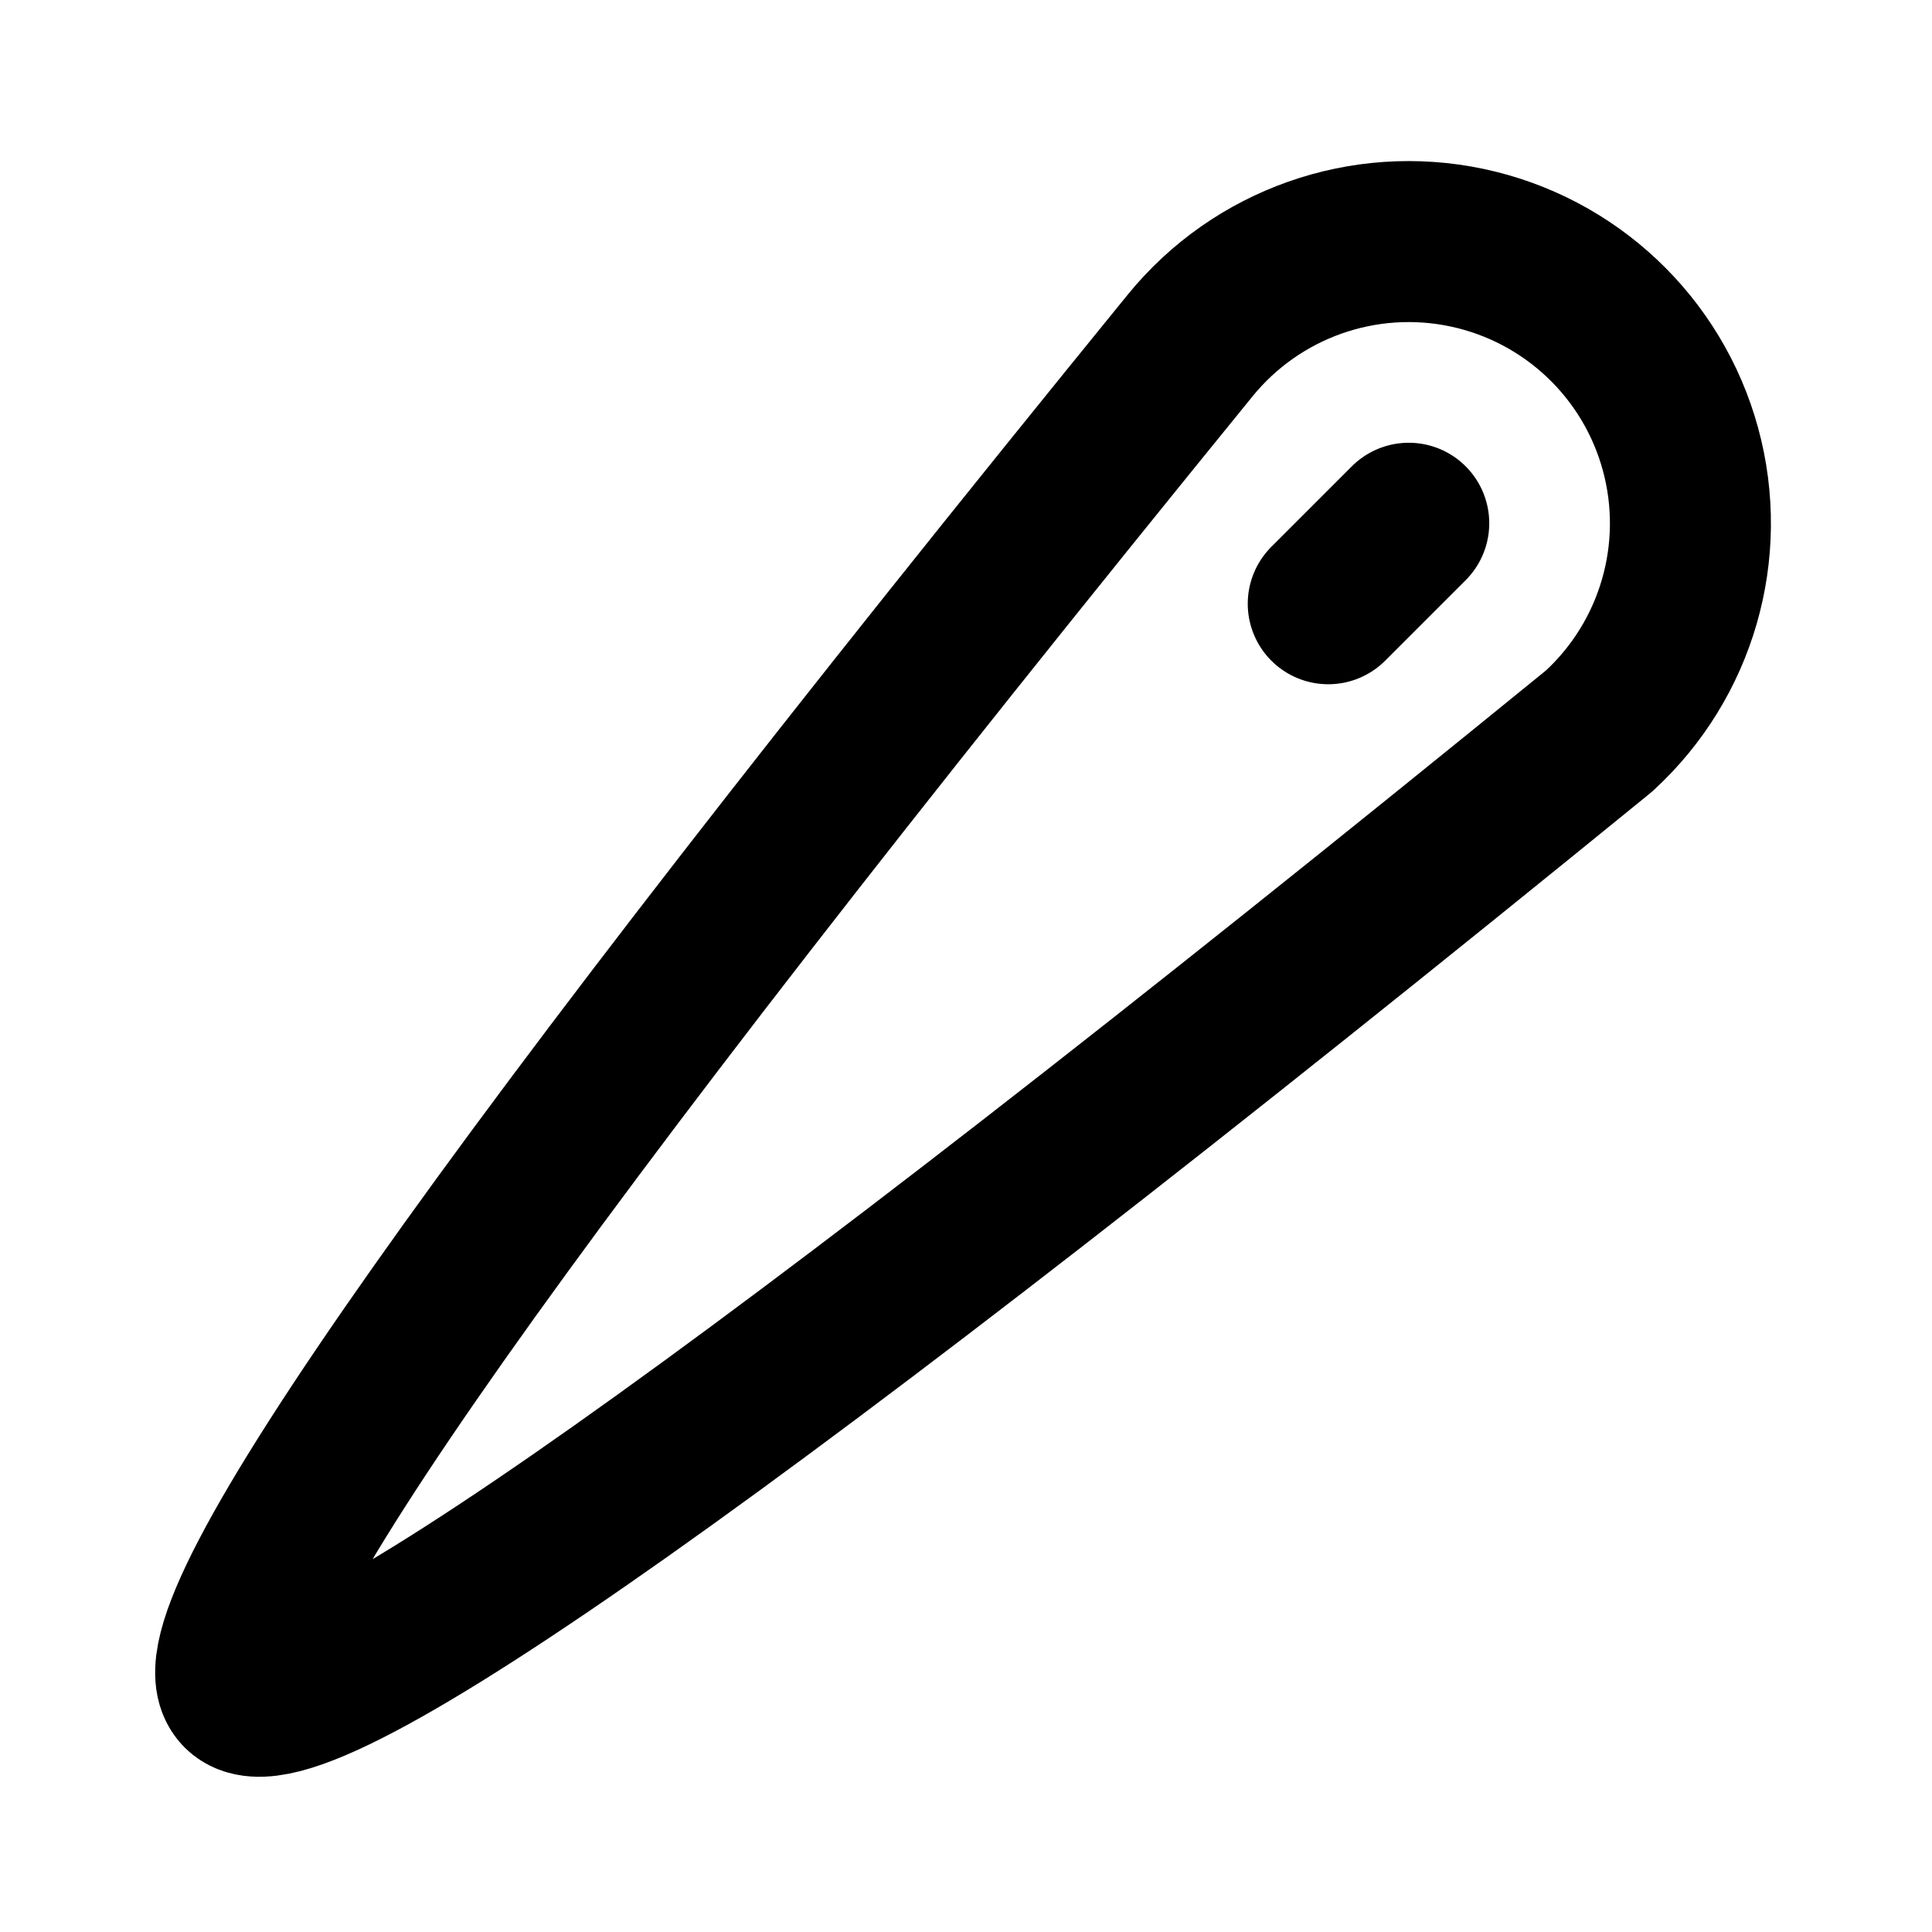
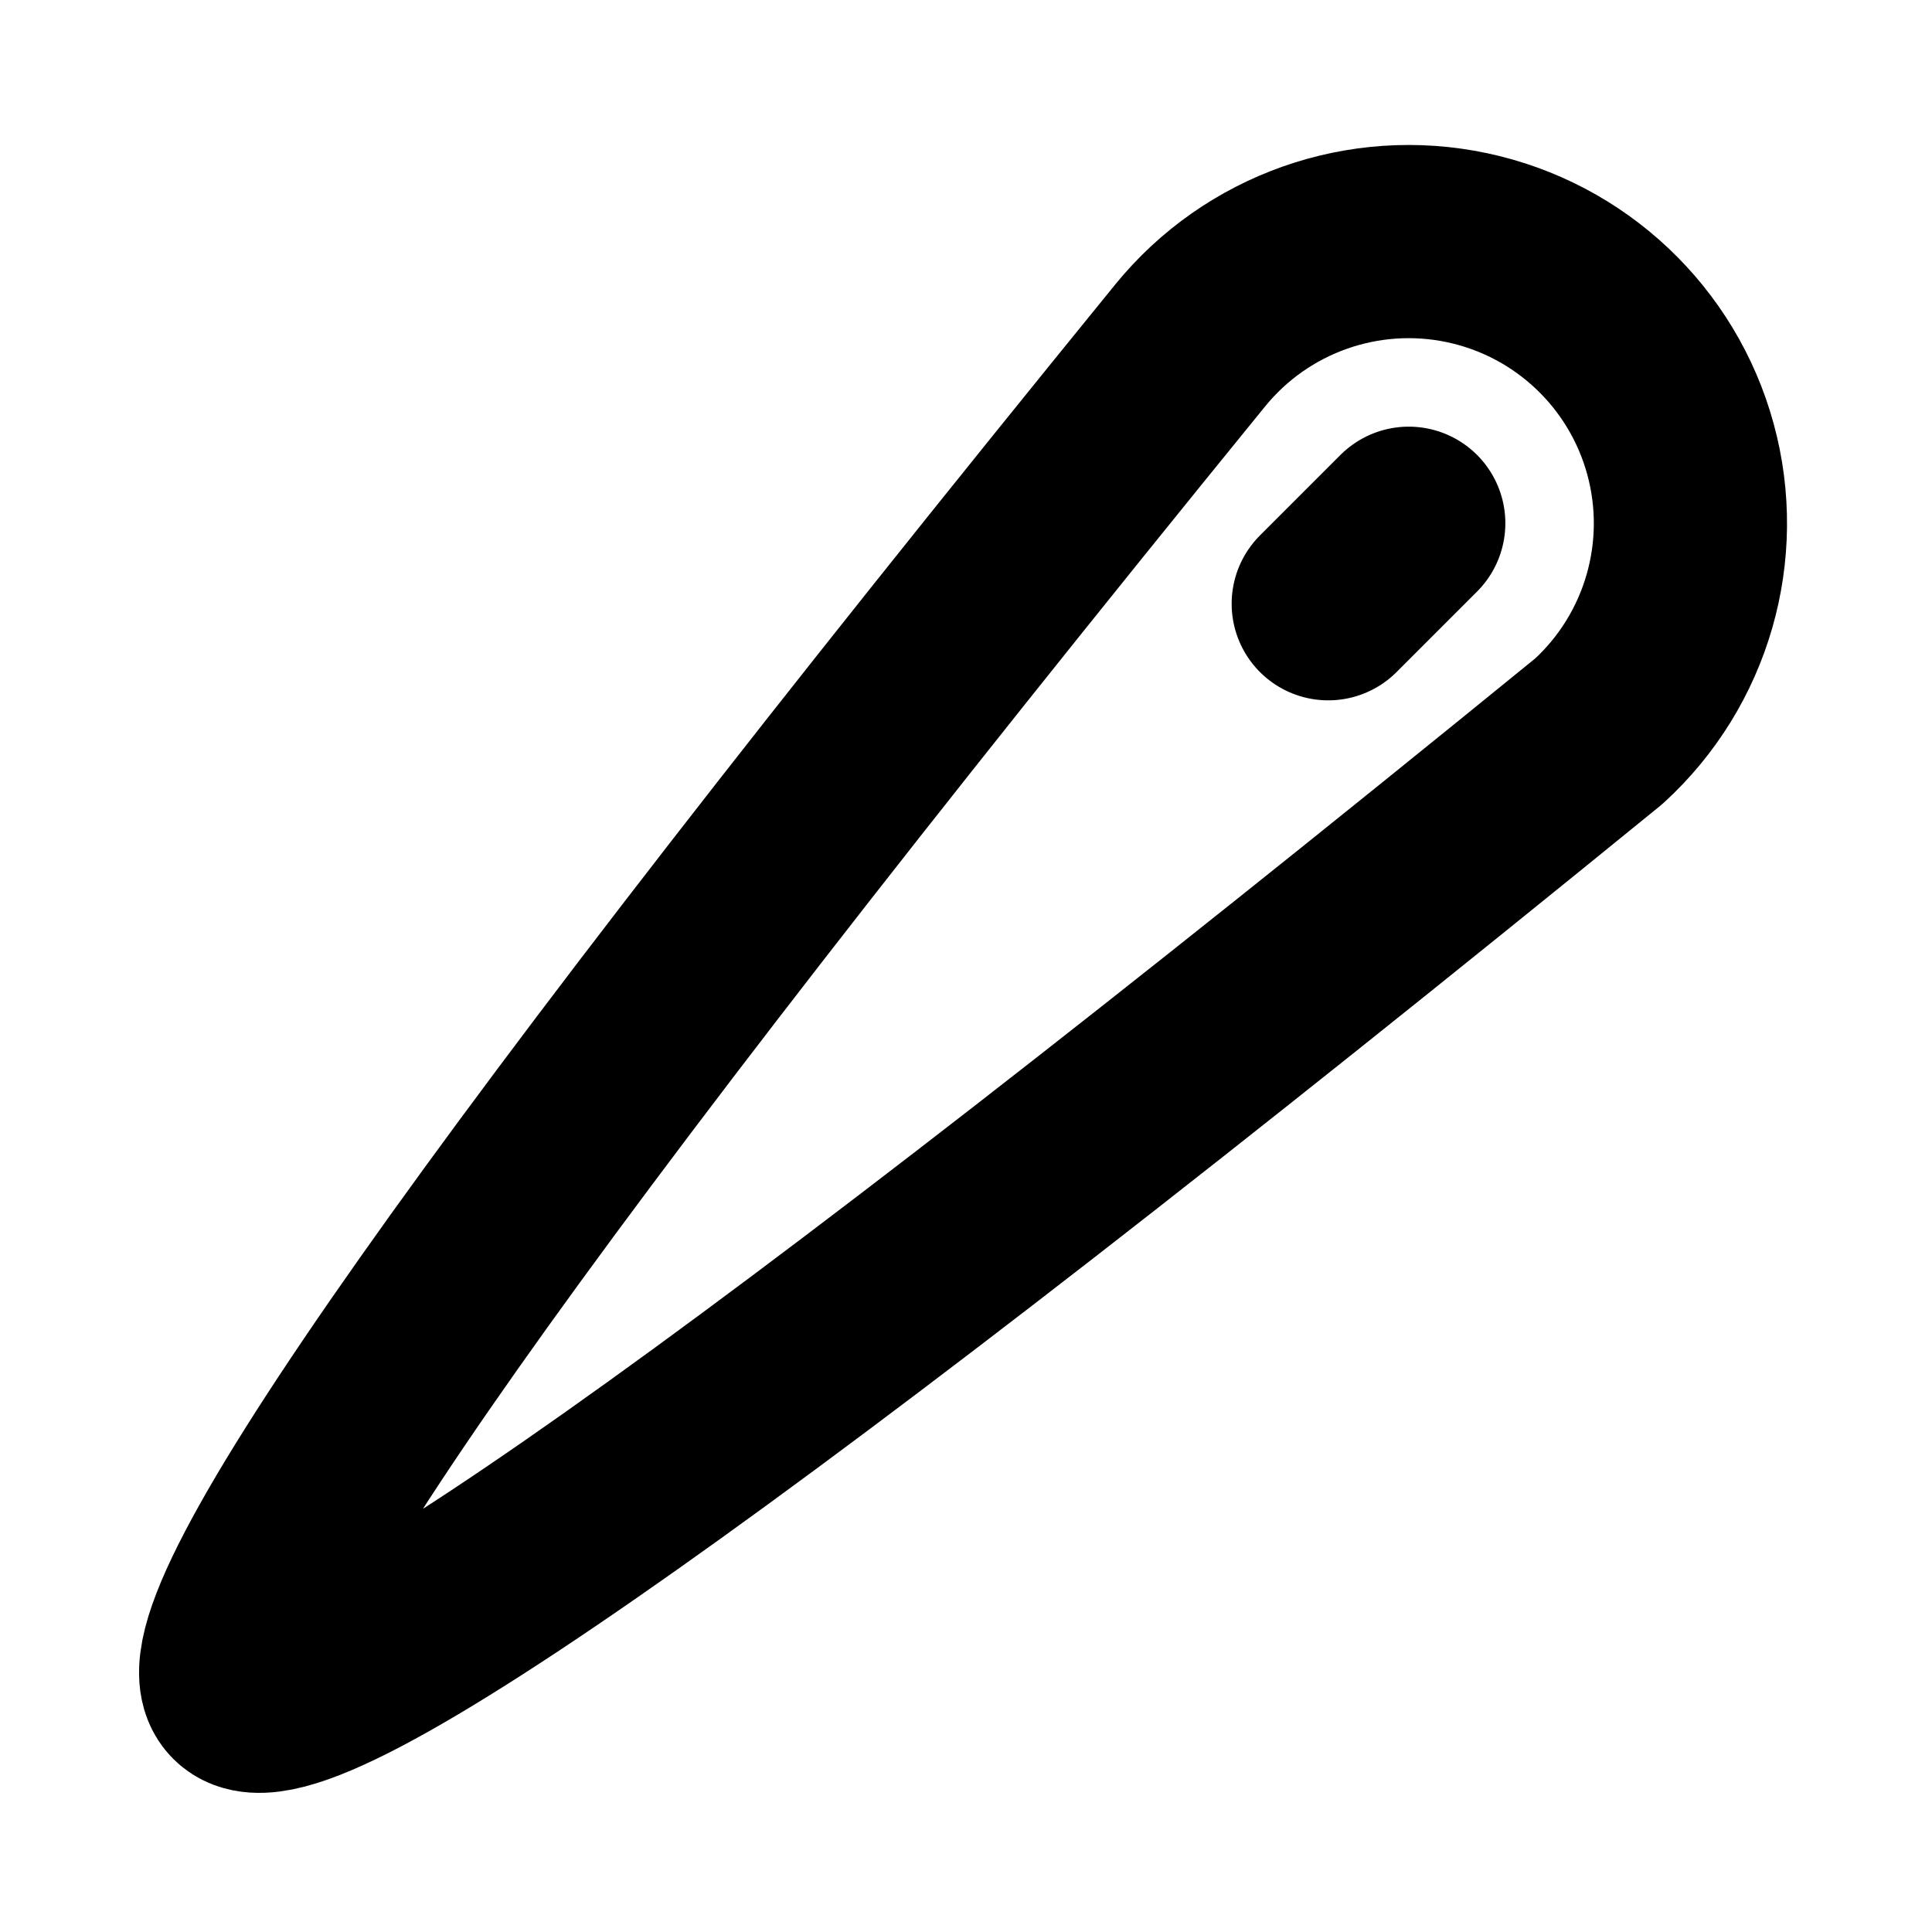
- <svg xmlns="http://www.w3.org/2000/svg" width="24" height="24" viewBox="0 0 24 24" fill="none" stroke="currentColor" stroke-width="2" stroke-linecap="round" stroke-linejoin="round">
+ <svg xmlns="http://www.w3.org/2000/svg" width="24" height="24" viewBox="0 0 24 24" fill="none" stroke="currentColor" stroke-width="2.4" stroke-linecap="round" stroke-linejoin="round">
  <path stroke="none" d="M0 0h24v24H0z" fill="none" />
  <path d="M3 21c-.667 -.667 3.262 -6.236 11.785 -16.709a3.5 3.5 0 1 1 5.078 4.791c-10.575 8.612 -16.196 12.585 -16.863 11.918z" />
  <path d="M17.5 6.5l-1 1" />
</svg>
